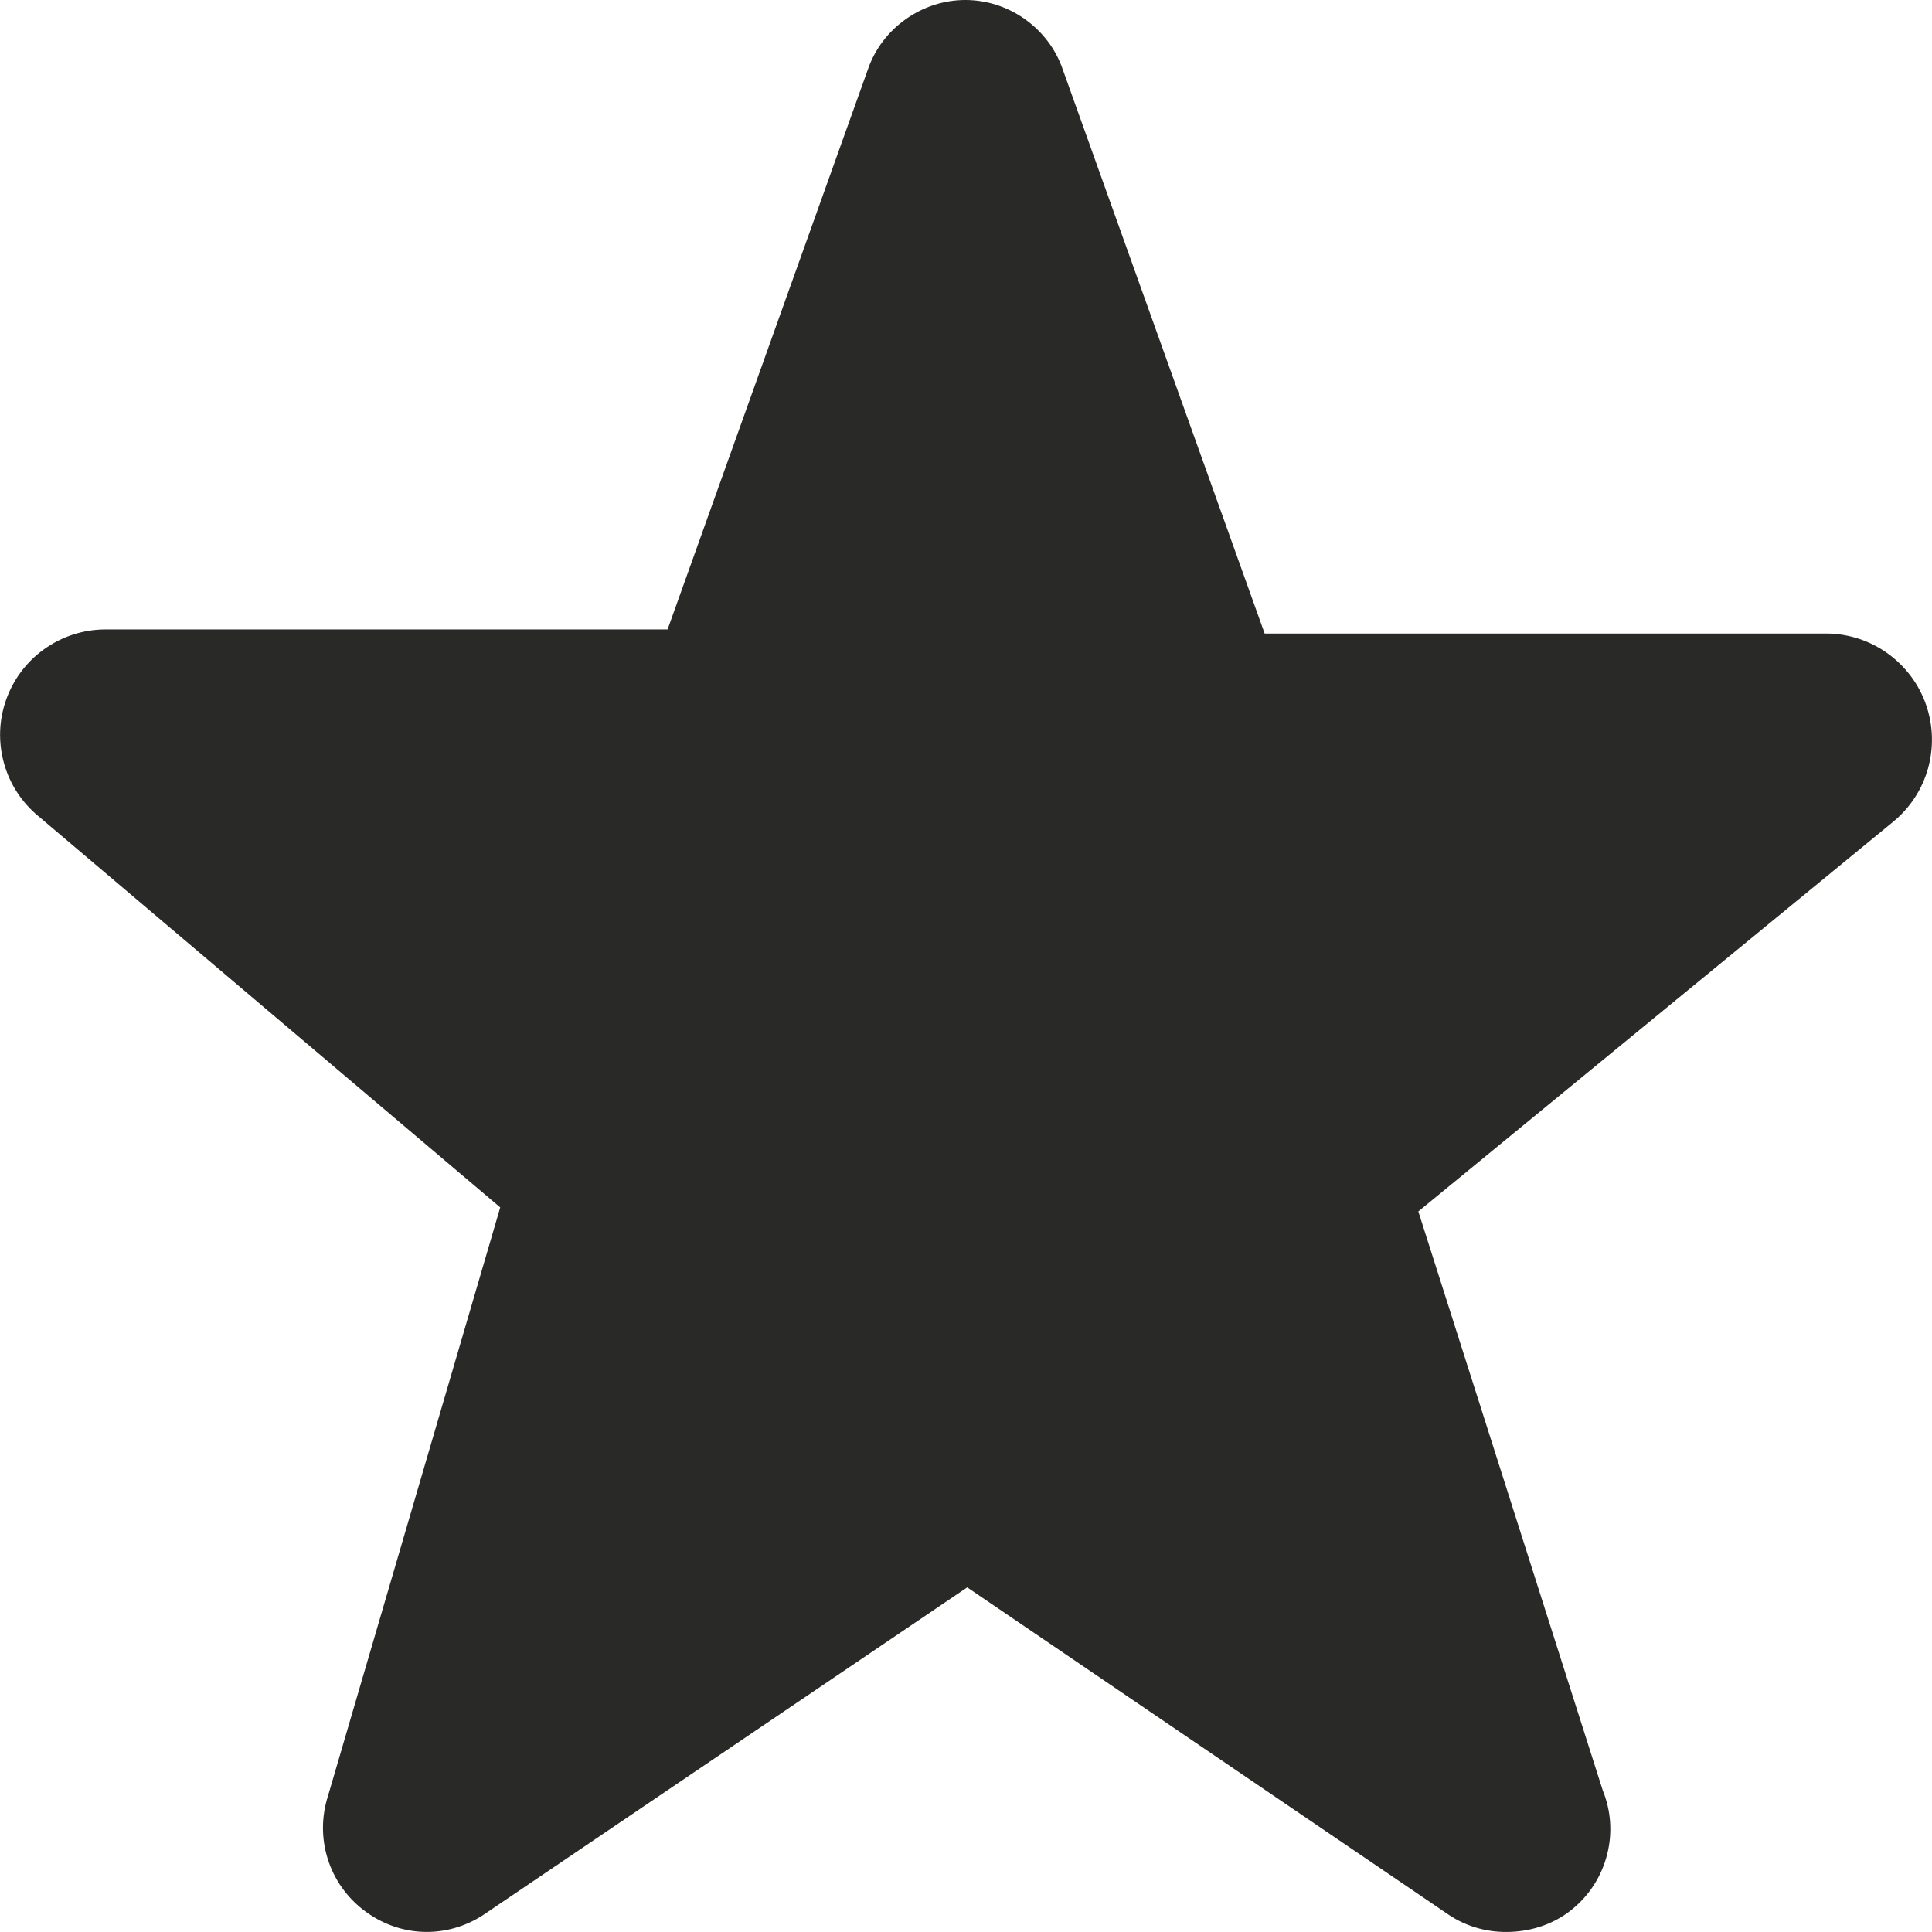
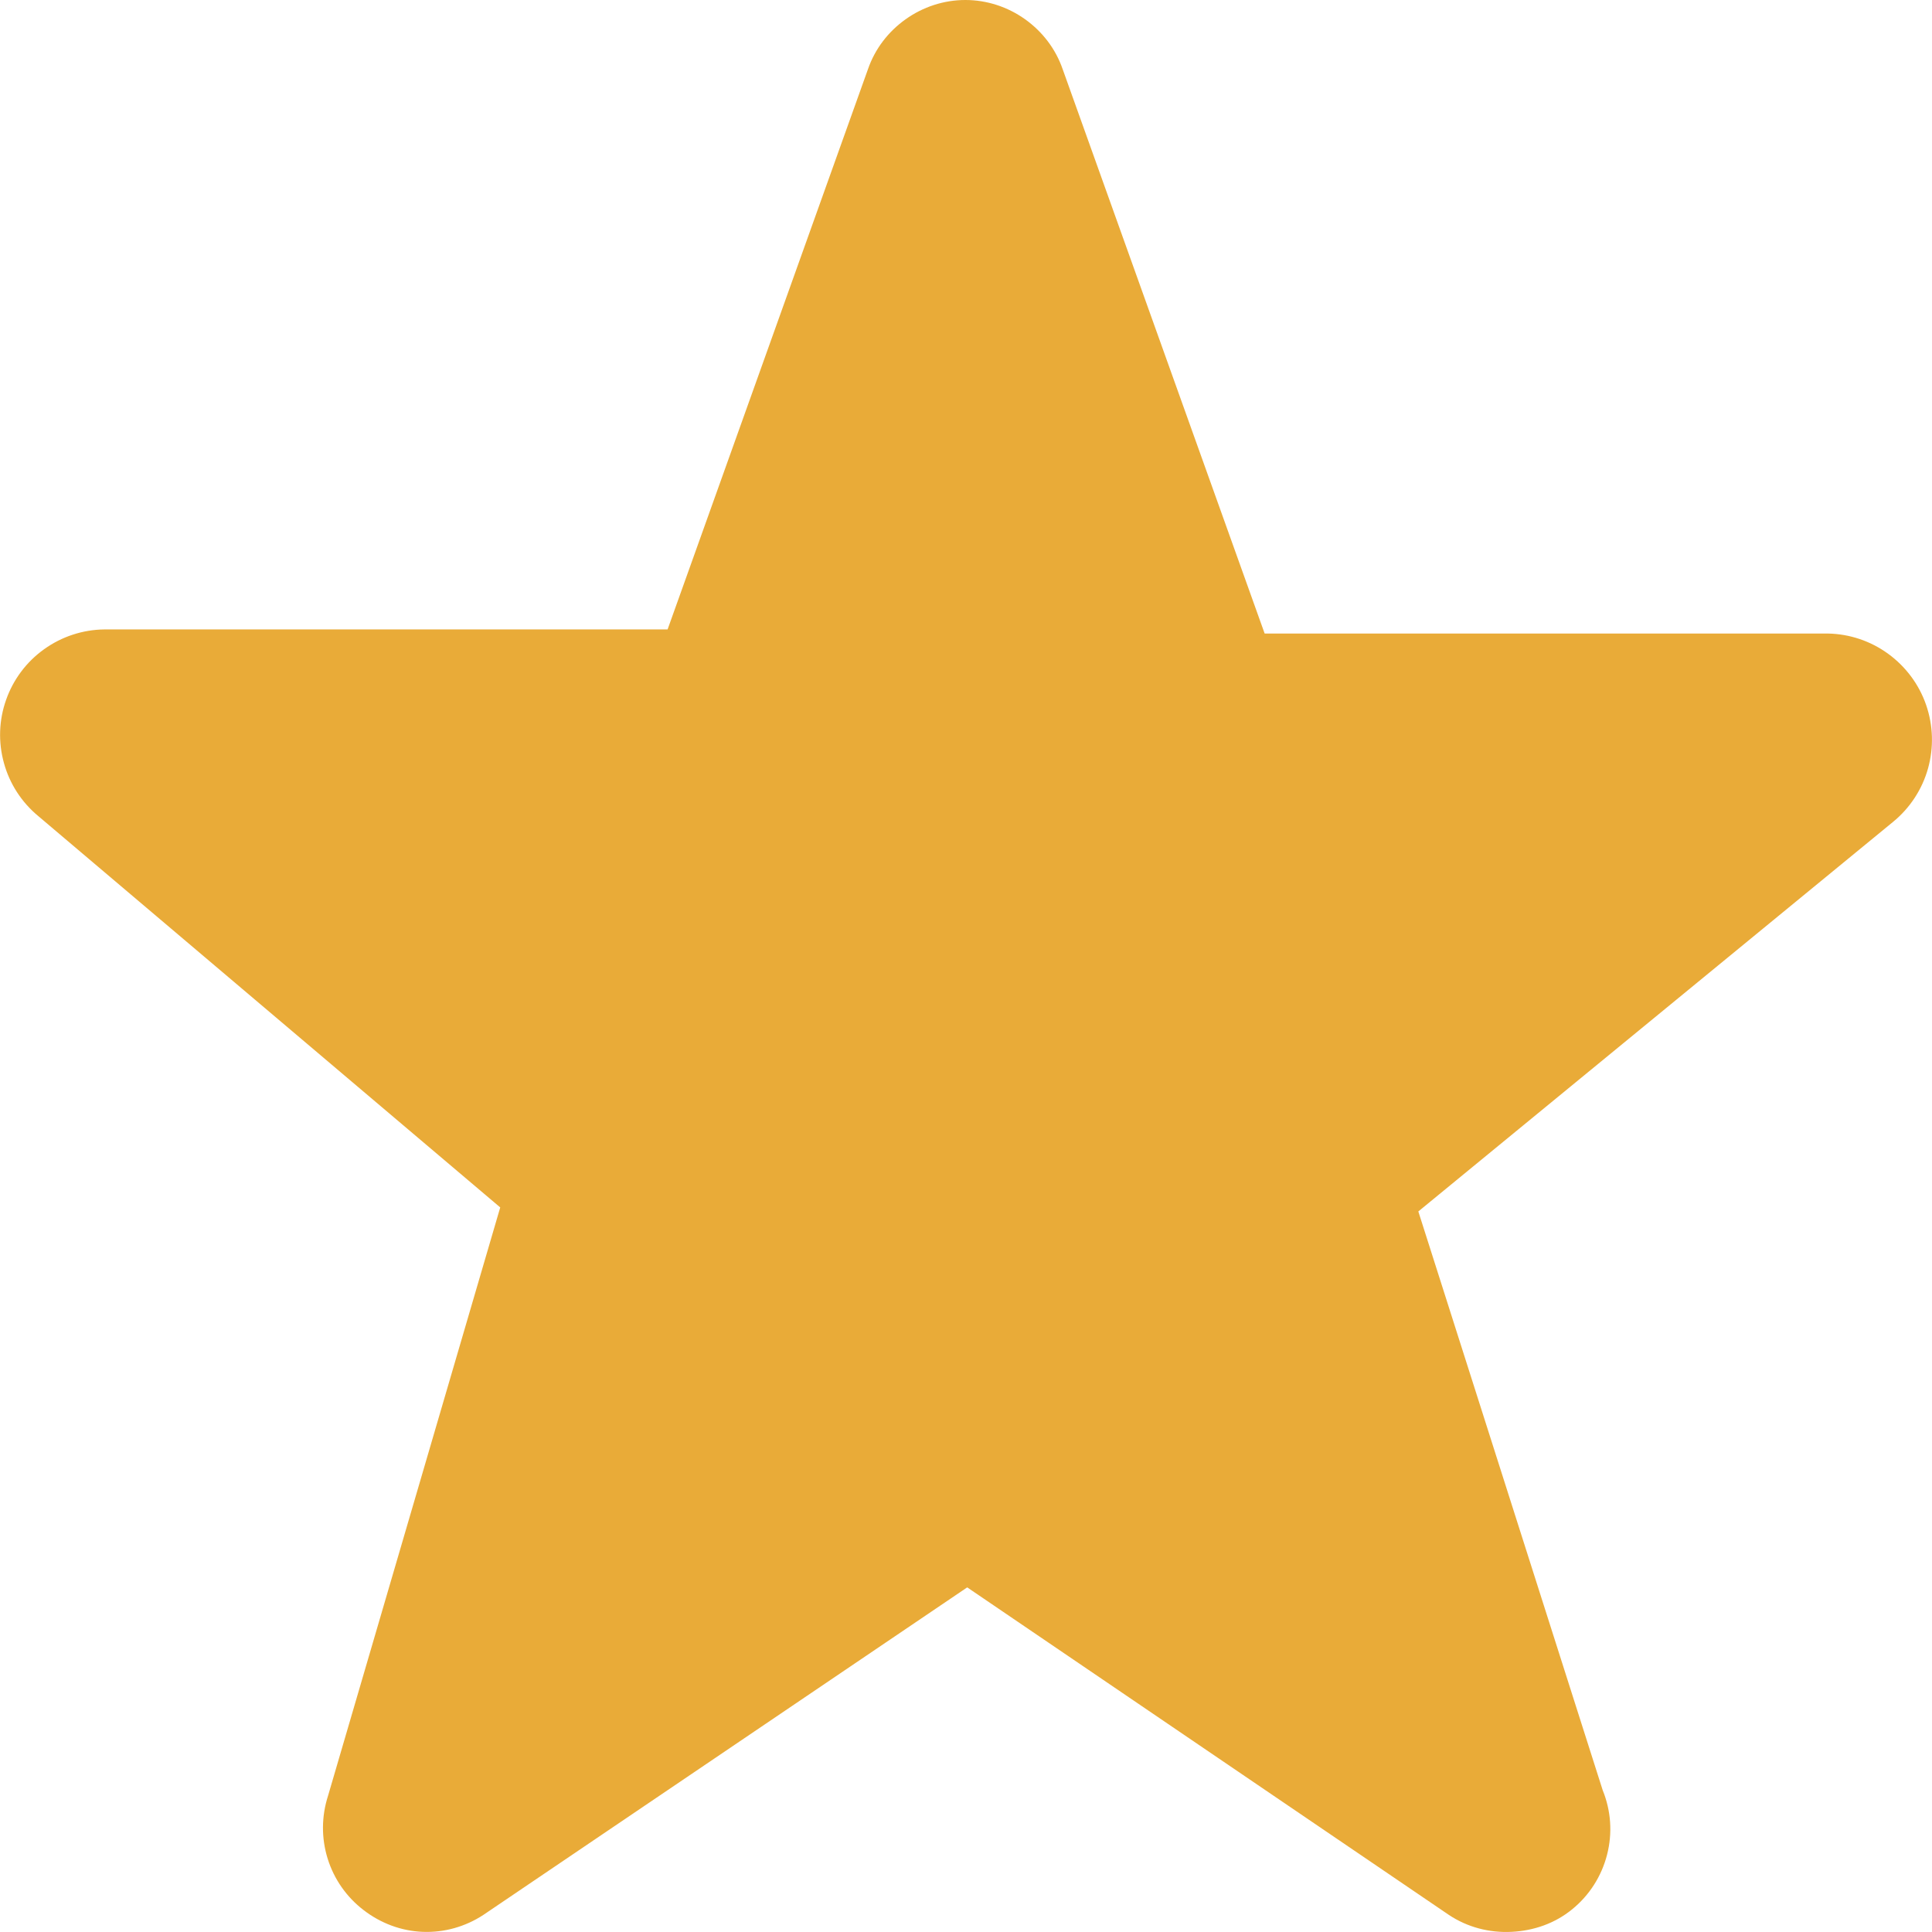
<svg xmlns="http://www.w3.org/2000/svg" width="24" height="24" viewBox="0 0 24 24" fill="none">
-   <path d="M4.075 22.308L6.214 14.999L0.477 10.139C0.27 9.968 0.12 9.738 0.049 9.479C-0.023 9.22 -0.014 8.946 0.076 8.693C0.165 8.44 0.33 8.22 0.549 8.064C0.767 7.908 1.028 7.822 1.296 7.819H8.293L10.782 0.86C10.869 0.608 11.032 0.395 11.249 0.24C11.466 0.085 11.726 0 11.992 0C12.258 0 12.518 0.085 12.735 0.24C12.951 0.395 13.114 0.608 13.201 0.86L15.71 7.87H22.707C22.977 7.875 23.238 7.963 23.456 8.122C23.674 8.281 23.839 8.502 23.927 8.757C24.015 9.012 24.023 9.288 23.95 9.548C23.877 9.807 23.726 10.038 23.517 10.209L17.619 15.049L19.909 22.238C20.013 22.494 20.032 22.771 19.964 23.038C19.896 23.306 19.744 23.544 19.53 23.718C19.316 23.893 19.052 23.985 18.777 23.998C18.501 24.012 18.229 23.941 17.999 23.788L12.015 19.719L6.004 23.788C5.781 23.934 5.518 24.009 5.251 23.998C4.985 23.988 4.728 23.891 4.517 23.728C4.305 23.566 4.149 23.343 4.07 23.088C3.991 22.834 3.993 22.562 4.075 22.308Z" fill="#292928" />
+   <path d="M4.075 22.308L6.214 14.999L0.477 10.139C0.27 9.968 0.12 9.738 0.049 9.479C-0.023 9.22 -0.014 8.946 0.076 8.693C0.165 8.44 0.33 8.22 0.549 8.064C0.767 7.908 1.028 7.822 1.296 7.819H8.293L10.782 0.86C10.869 0.608 11.032 0.395 11.249 0.24C11.466 0.085 11.726 0 11.992 0C12.258 0 12.518 0.085 12.735 0.24C12.951 0.395 13.114 0.608 13.201 0.86L15.71 7.87H22.707C22.977 7.875 23.238 7.963 23.456 8.122C23.674 8.281 23.839 8.502 23.927 8.757C24.015 9.012 24.023 9.288 23.95 9.548C23.877 9.807 23.726 10.038 23.517 10.209L17.619 15.049L19.909 22.238C20.013 22.494 20.032 22.771 19.964 23.038C19.896 23.306 19.744 23.544 19.53 23.718C19.316 23.893 19.052 23.985 18.777 23.998C18.501 24.012 18.229 23.941 17.999 23.788L12.015 19.719L6.004 23.788C5.781 23.934 5.518 24.009 5.251 23.998C4.985 23.988 4.728 23.891 4.517 23.728C4.305 23.566 4.149 23.343 4.07 23.088C3.991 22.834 3.993 22.562 4.075 22.308Z" fill="#E9AB38" />
</svg>
